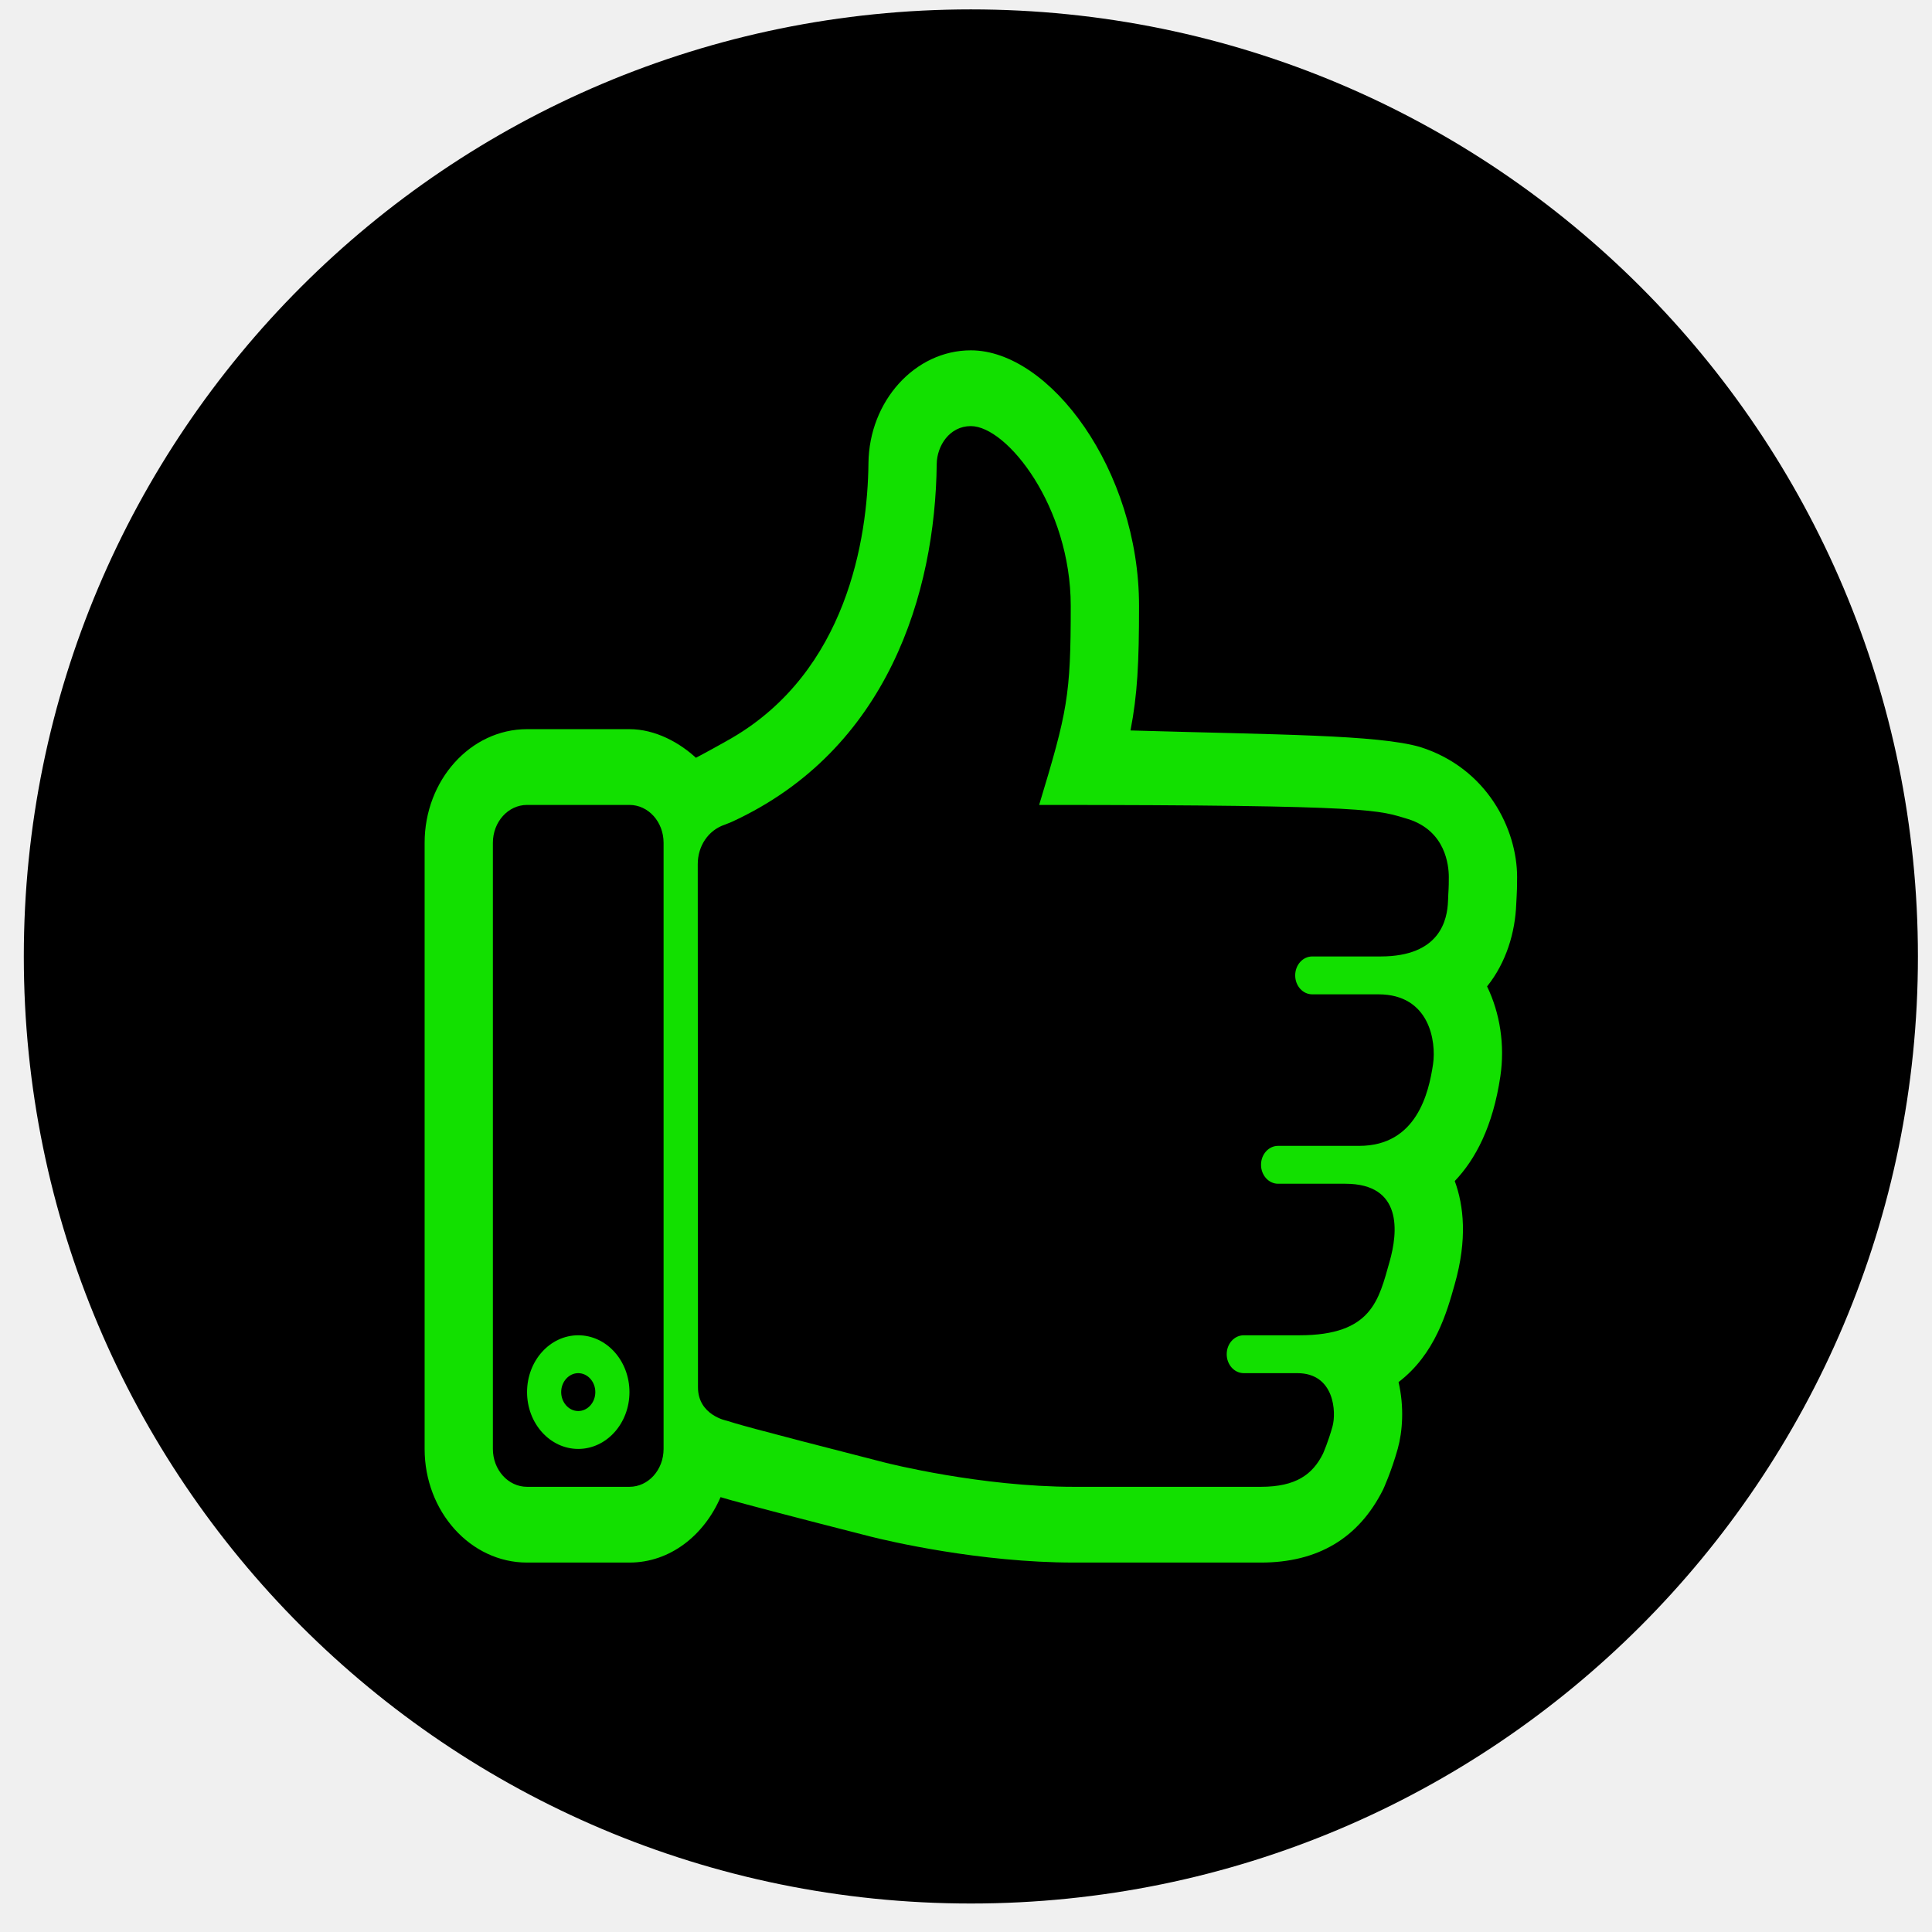
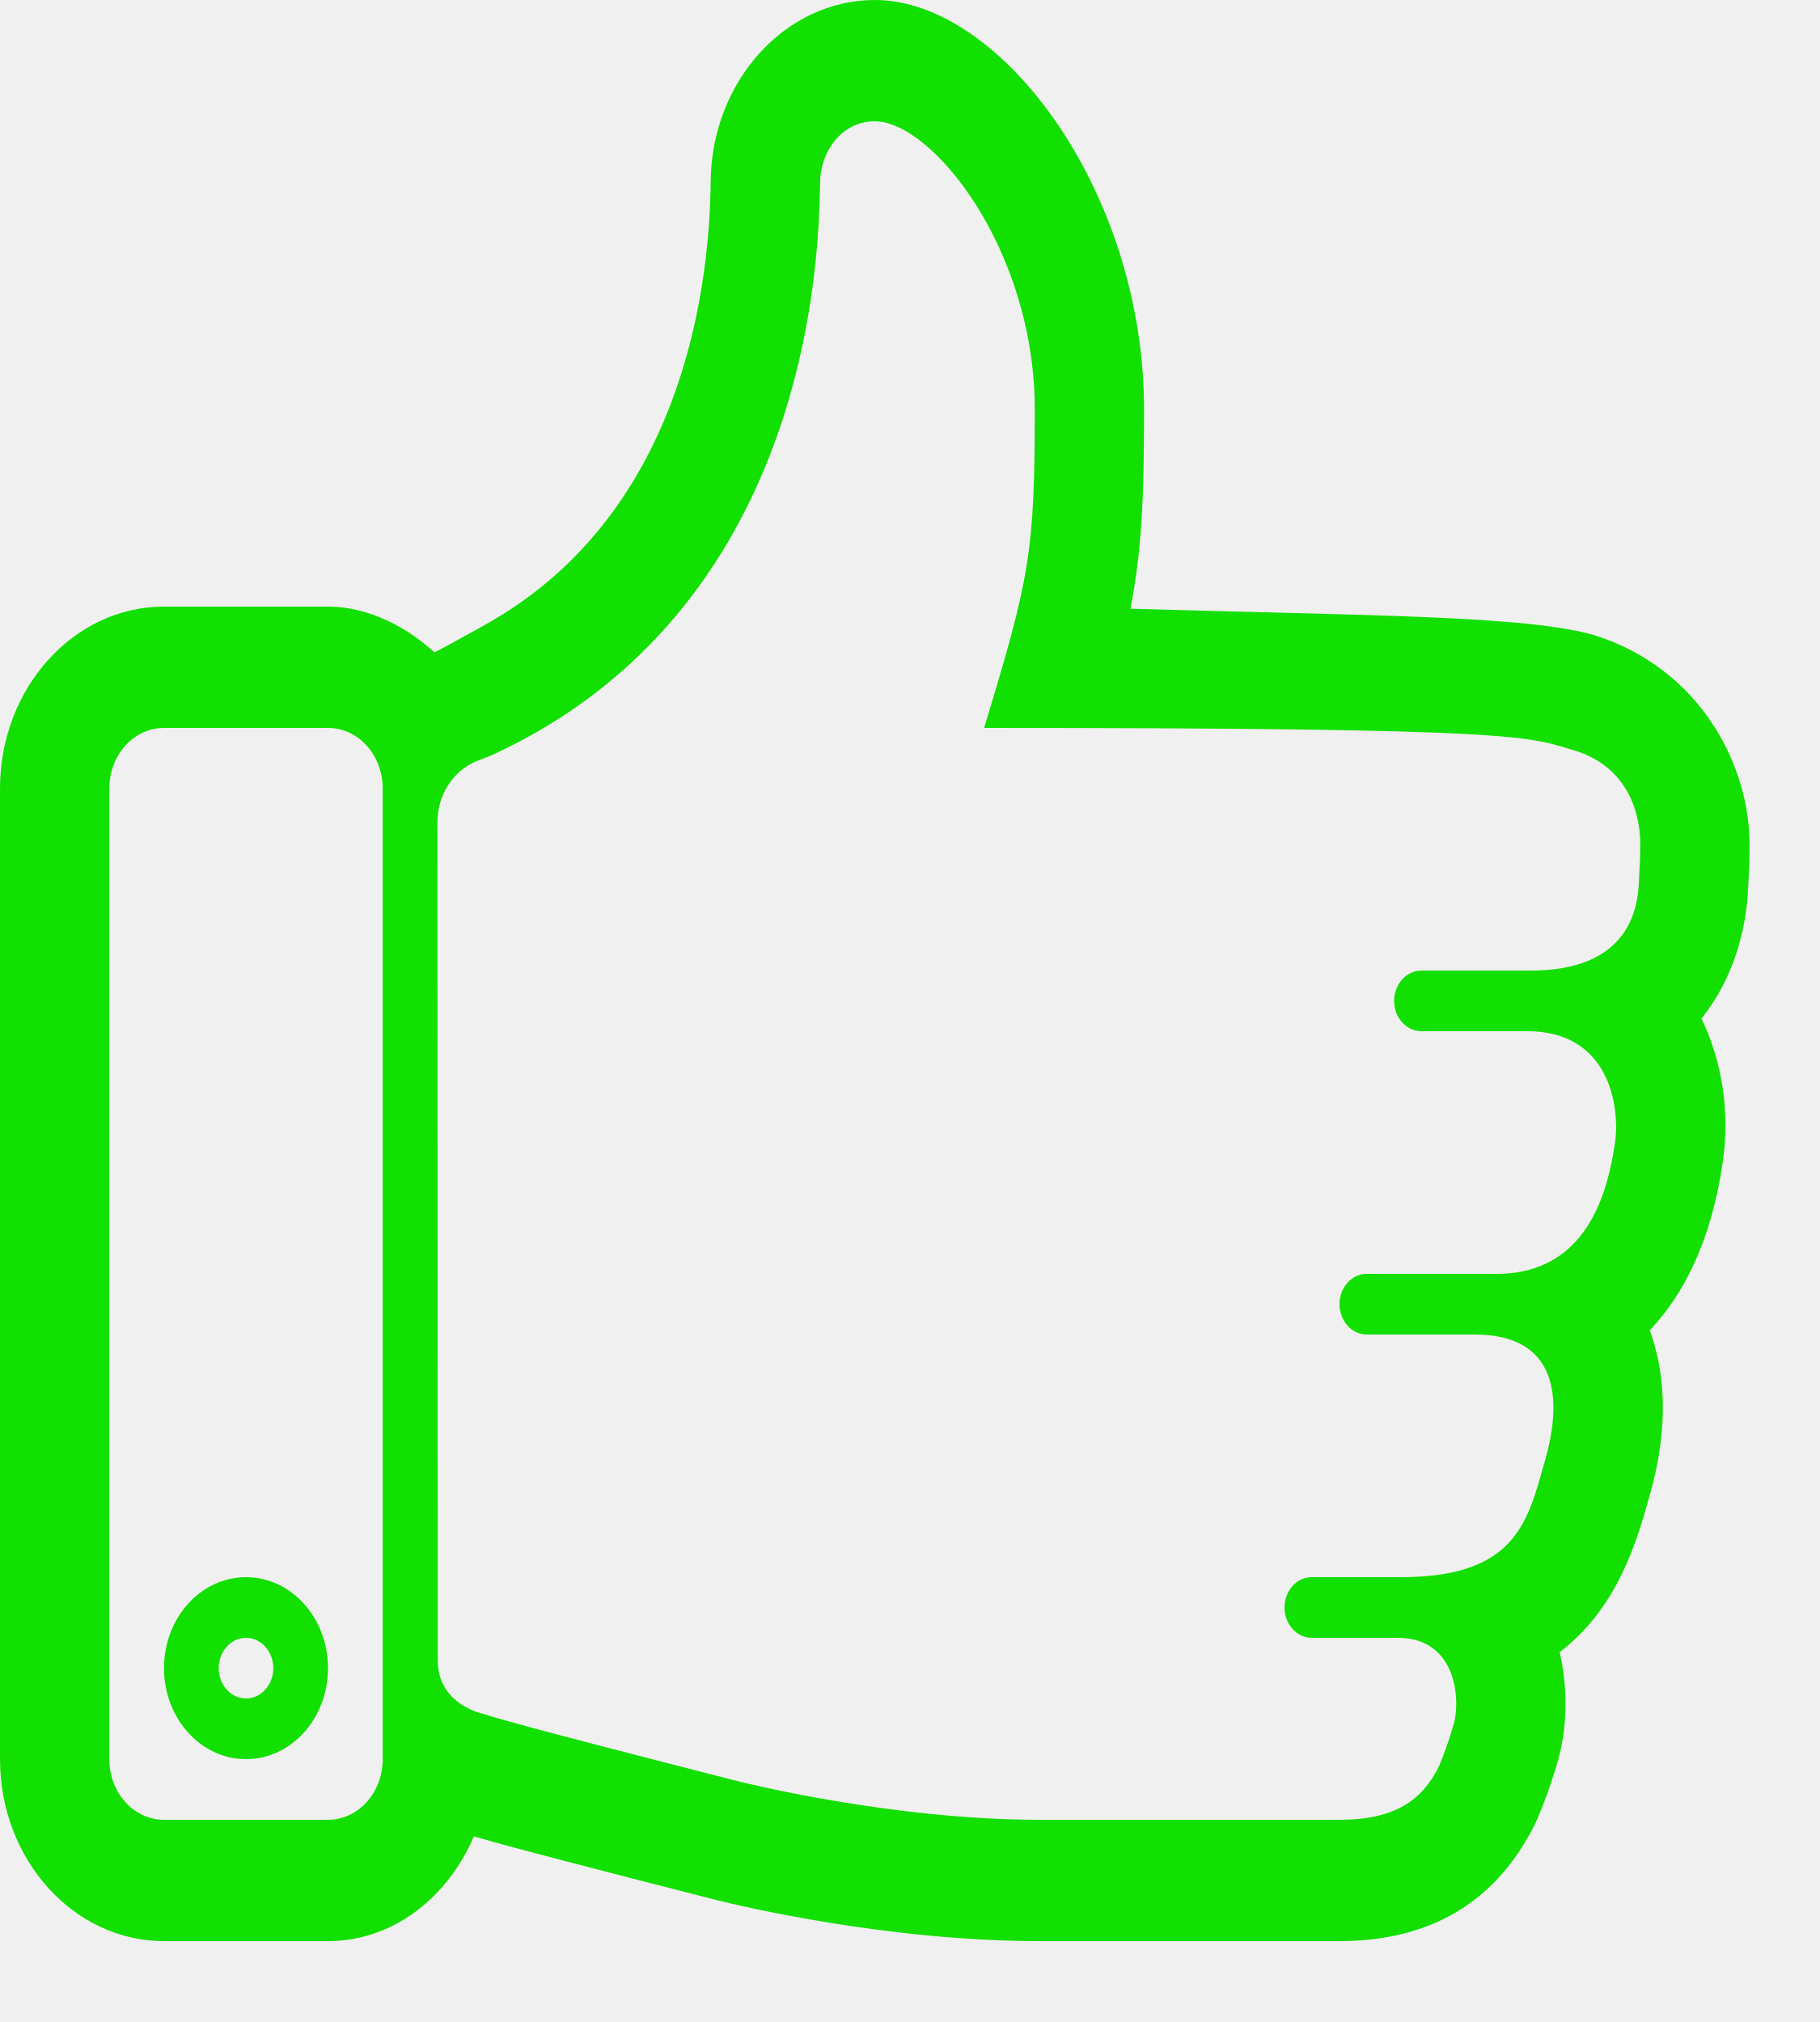
- <svg xmlns="http://www.w3.org/2000/svg" width="51" height="51" viewBox="0 0 51 51" fill="none">
-   <circle r="25" transform="matrix(1 0 0 -1 25.6284 25.248)" fill="black" />
+ <svg xmlns="http://www.w3.org/2000/svg" width="18" height="20" viewBox="0 0 18 20" fill="none">
  <g clip-path="url(#clip0)">
-     <path fill-rule="evenodd" clip-rule="evenodd" d="M37.492 19.72C36.365 19.392 33.717 19.396 29.842 19.282C30.025 18.344 30.068 17.498 30.068 15.996C30.068 12.408 27.712 9.248 25.628 9.248C24.157 9.248 22.944 10.583 22.925 12.225C22.905 14.239 22.343 17.717 19.32 19.481C19.098 19.611 18.464 19.958 18.371 20.003L18.419 20.048C17.945 19.595 17.289 19.248 16.616 19.248H13.913C12.422 19.248 11.209 20.594 11.209 22.248V38.248C11.209 39.902 12.422 41.248 13.913 41.248H16.616C17.689 41.248 18.586 40.529 19.021 39.521C19.032 39.525 19.05 39.531 19.063 39.533C19.122 39.551 19.193 39.57 19.278 39.595C19.295 39.6 19.303 39.602 19.32 39.607C19.839 39.75 20.838 40.015 22.974 40.56C23.432 40.676 25.851 41.248 28.356 41.248H33.283C34.785 41.248 35.867 40.607 36.511 39.32C36.52 39.3 36.727 38.851 36.897 38.244C37.024 37.787 37.071 37.14 36.918 36.484C37.886 35.746 38.197 34.63 38.4 33.904C38.74 32.713 38.638 31.818 38.402 31.177C38.946 30.607 39.41 29.738 39.606 28.411C39.728 27.589 39.597 26.743 39.255 26.039C39.766 25.403 39.998 24.603 40.025 23.863L40.036 23.654C40.042 23.523 40.048 23.442 40.048 23.154C40.048 21.891 39.259 20.28 37.492 19.72ZM17.517 38.248C17.517 38.801 17.115 39.248 16.616 39.248H13.913C13.414 39.248 13.011 38.801 13.011 38.248V22.248C13.011 21.695 13.414 21.248 13.913 21.248H16.616C17.115 21.248 17.517 21.695 17.517 22.248V38.248ZM38.224 23.783C38.206 24.277 38.02 25.248 36.443 25.248C35.091 25.248 34.64 25.248 34.64 25.248C34.391 25.248 34.19 25.472 34.19 25.748C34.19 26.024 34.391 26.248 34.64 26.248C34.64 26.248 35.035 26.248 36.387 26.248C37.739 26.248 37.916 27.492 37.829 28.092C37.717 28.838 37.402 30.248 35.88 30.248C34.359 30.248 33.739 30.248 33.739 30.248C33.489 30.248 33.288 30.471 33.288 30.748C33.288 31.023 33.489 31.248 33.739 31.248C33.739 31.248 34.81 31.248 35.514 31.248C37.035 31.248 36.901 32.535 36.682 33.303C36.395 34.312 36.219 35.248 34.302 35.248C33.654 35.248 32.833 35.248 32.833 35.248C32.583 35.248 32.382 35.471 32.382 35.748C32.382 36.023 32.583 36.248 32.833 36.248C32.833 36.248 33.457 36.248 34.246 36.248C35.231 36.248 35.278 37.283 35.175 37.654C35.062 38.06 34.929 38.361 34.923 38.375C34.651 38.92 34.212 39.248 33.283 39.248H28.356C25.881 39.248 23.427 38.625 23.363 38.609C19.62 37.652 19.423 37.578 19.187 37.504C19.187 37.504 18.425 37.361 18.425 36.623L18.419 22.811C18.419 22.342 18.688 21.918 19.134 21.769C19.19 21.745 19.266 21.719 19.32 21.694C23.436 19.802 24.69 15.654 24.727 12.248C24.733 11.769 25.065 11.248 25.628 11.248C26.581 11.248 28.265 13.37 28.265 15.996C28.265 18.367 28.179 18.777 27.431 21.248C36.443 21.248 36.38 21.392 37.175 21.623C38.16 21.936 38.245 22.842 38.245 23.154C38.245 23.497 38.236 23.447 38.224 23.783Z" fill="#12E000" />
-     <path fill-rule="evenodd" clip-rule="evenodd" d="M15.264 35.248C14.518 35.248 13.913 35.92 13.913 36.748C13.913 37.576 14.518 38.248 15.264 38.248C16.011 38.248 16.616 37.576 16.616 36.748C16.616 35.92 16.011 35.248 15.264 35.248ZM15.264 37.248C15.017 37.248 14.814 37.023 14.814 36.748C14.814 36.473 15.017 36.248 15.264 36.248C15.512 36.248 15.715 36.473 15.715 36.748C15.715 37.023 15.512 37.248 15.264 37.248Z" fill="#12E000" />
+     <path fill-rule="evenodd" clip-rule="evenodd" d="M15.77 6.283C15.094 6.087 13.505 6.089 11.18 6.021C11.29 5.458 11.315 4.95 11.315 4.049C11.315 1.896 9.902 0 8.652 0C7.769 0 7.041 0.801 7.029 1.786C7.018 2.995 6.681 5.082 4.867 6.14C4.733 6.218 4.353 6.426 4.297 6.453L4.326 6.48C4.042 6.208 3.648 6 3.244 6H1.622C0.728 6 0 6.808 0 7.8V17.4C0 18.393 0.728 19.2 1.622 19.2H3.244C3.888 19.2 4.426 18.769 4.687 18.164C4.693 18.166 4.705 18.17 4.712 18.171C4.748 18.182 4.79 18.193 4.842 18.208C4.851 18.211 4.856 18.213 4.867 18.216C5.178 18.301 5.778 18.46 7.059 18.787C7.334 18.857 8.785 19.2 10.288 19.2H13.245C14.145 19.2 14.795 18.816 15.181 18.043C15.187 18.031 15.311 17.762 15.413 17.398C15.489 17.124 15.517 16.735 15.425 16.342C16.006 15.899 16.193 15.229 16.315 14.794C16.519 14.079 16.457 13.542 16.316 13.158C16.642 12.816 16.921 12.294 17.038 11.498C17.111 11.005 17.033 10.497 16.828 10.075C17.134 9.693 17.273 9.213 17.29 8.769L17.296 8.644C17.3 8.565 17.303 8.517 17.303 8.344C17.303 7.586 16.83 6.619 15.77 6.283ZM3.785 17.4C3.785 17.732 3.543 18 3.244 18H1.622C1.323 18 1.081 17.732 1.081 17.4V7.8C1.081 7.468 1.323 7.2 1.622 7.2H3.244C3.543 7.2 3.785 7.468 3.785 7.8V17.4ZM16.209 8.721C16.198 9.018 16.087 9.6 15.14 9.6C14.329 9.6 14.059 9.6 14.059 9.6C13.909 9.6 13.788 9.735 13.788 9.9C13.788 10.066 13.909 10.2 14.059 10.2C14.059 10.2 14.296 10.2 15.107 10.2C15.918 10.2 16.024 10.947 15.972 11.307C15.905 11.754 15.716 12.6 14.802 12.6C13.89 12.6 13.518 12.6 13.518 12.6C13.368 12.6 13.248 12.734 13.248 12.9C13.248 13.065 13.368 13.2 13.518 13.2C13.518 13.2 14.161 13.2 14.583 13.2C15.495 13.2 15.415 13.972 15.284 14.433C15.112 15.039 15.006 15.6 13.856 15.6C13.467 15.6 12.974 15.6 12.974 15.6C12.824 15.6 12.704 15.734 12.704 15.9C12.704 16.065 12.824 16.2 12.974 16.2C12.974 16.2 13.349 16.2 13.822 16.2C14.414 16.2 14.441 16.821 14.38 17.044C14.312 17.287 14.232 17.468 14.229 17.476C14.065 17.803 13.802 18 13.245 18H10.288C8.804 18 7.331 17.626 7.293 17.617C5.047 17.043 4.928 16.998 4.787 16.954C4.787 16.954 4.33 16.868 4.33 16.425L4.326 8.138C4.326 7.857 4.487 7.602 4.755 7.513C4.789 7.498 4.834 7.483 4.867 7.468C7.337 6.333 8.089 3.844 8.111 1.8C8.114 1.513 8.314 1.2 8.652 1.2C9.223 1.2 10.234 2.473 10.234 4.049C10.234 5.472 10.182 5.718 9.733 7.2C15.14 7.2 15.102 7.287 15.579 7.425C16.171 7.613 16.222 8.157 16.222 8.344C16.222 8.55 16.216 8.52 16.209 8.721Z" fill="#12E000" />
+     <path fill-rule="evenodd" clip-rule="evenodd" d="M2.433 15.6C1.985 15.6 1.622 16.003 1.622 16.5C1.622 16.997 1.985 17.4 2.433 17.4C2.881 17.4 3.244 16.997 3.244 16.5C3.244 16.003 2.881 15.6 2.433 15.6ZM2.433 16.8C2.284 16.8 2.163 16.665 2.163 16.5C2.163 16.335 2.284 16.2 2.433 16.2C2.582 16.2 2.703 16.335 2.703 16.5C2.703 16.665 2.582 16.8 2.433 16.8Z" fill="#12E000" />
  </g>
  <defs>
    <clipPath id="clip0">
-       <rect width="28.839" height="32" fill="white" transform="translate(11.209 9.24805)" />
+       <rect width="17.303" height="19.2" fill="white" transform="translate(0 0.000244141)" />
    </clipPath>
  </defs>
</svg>
